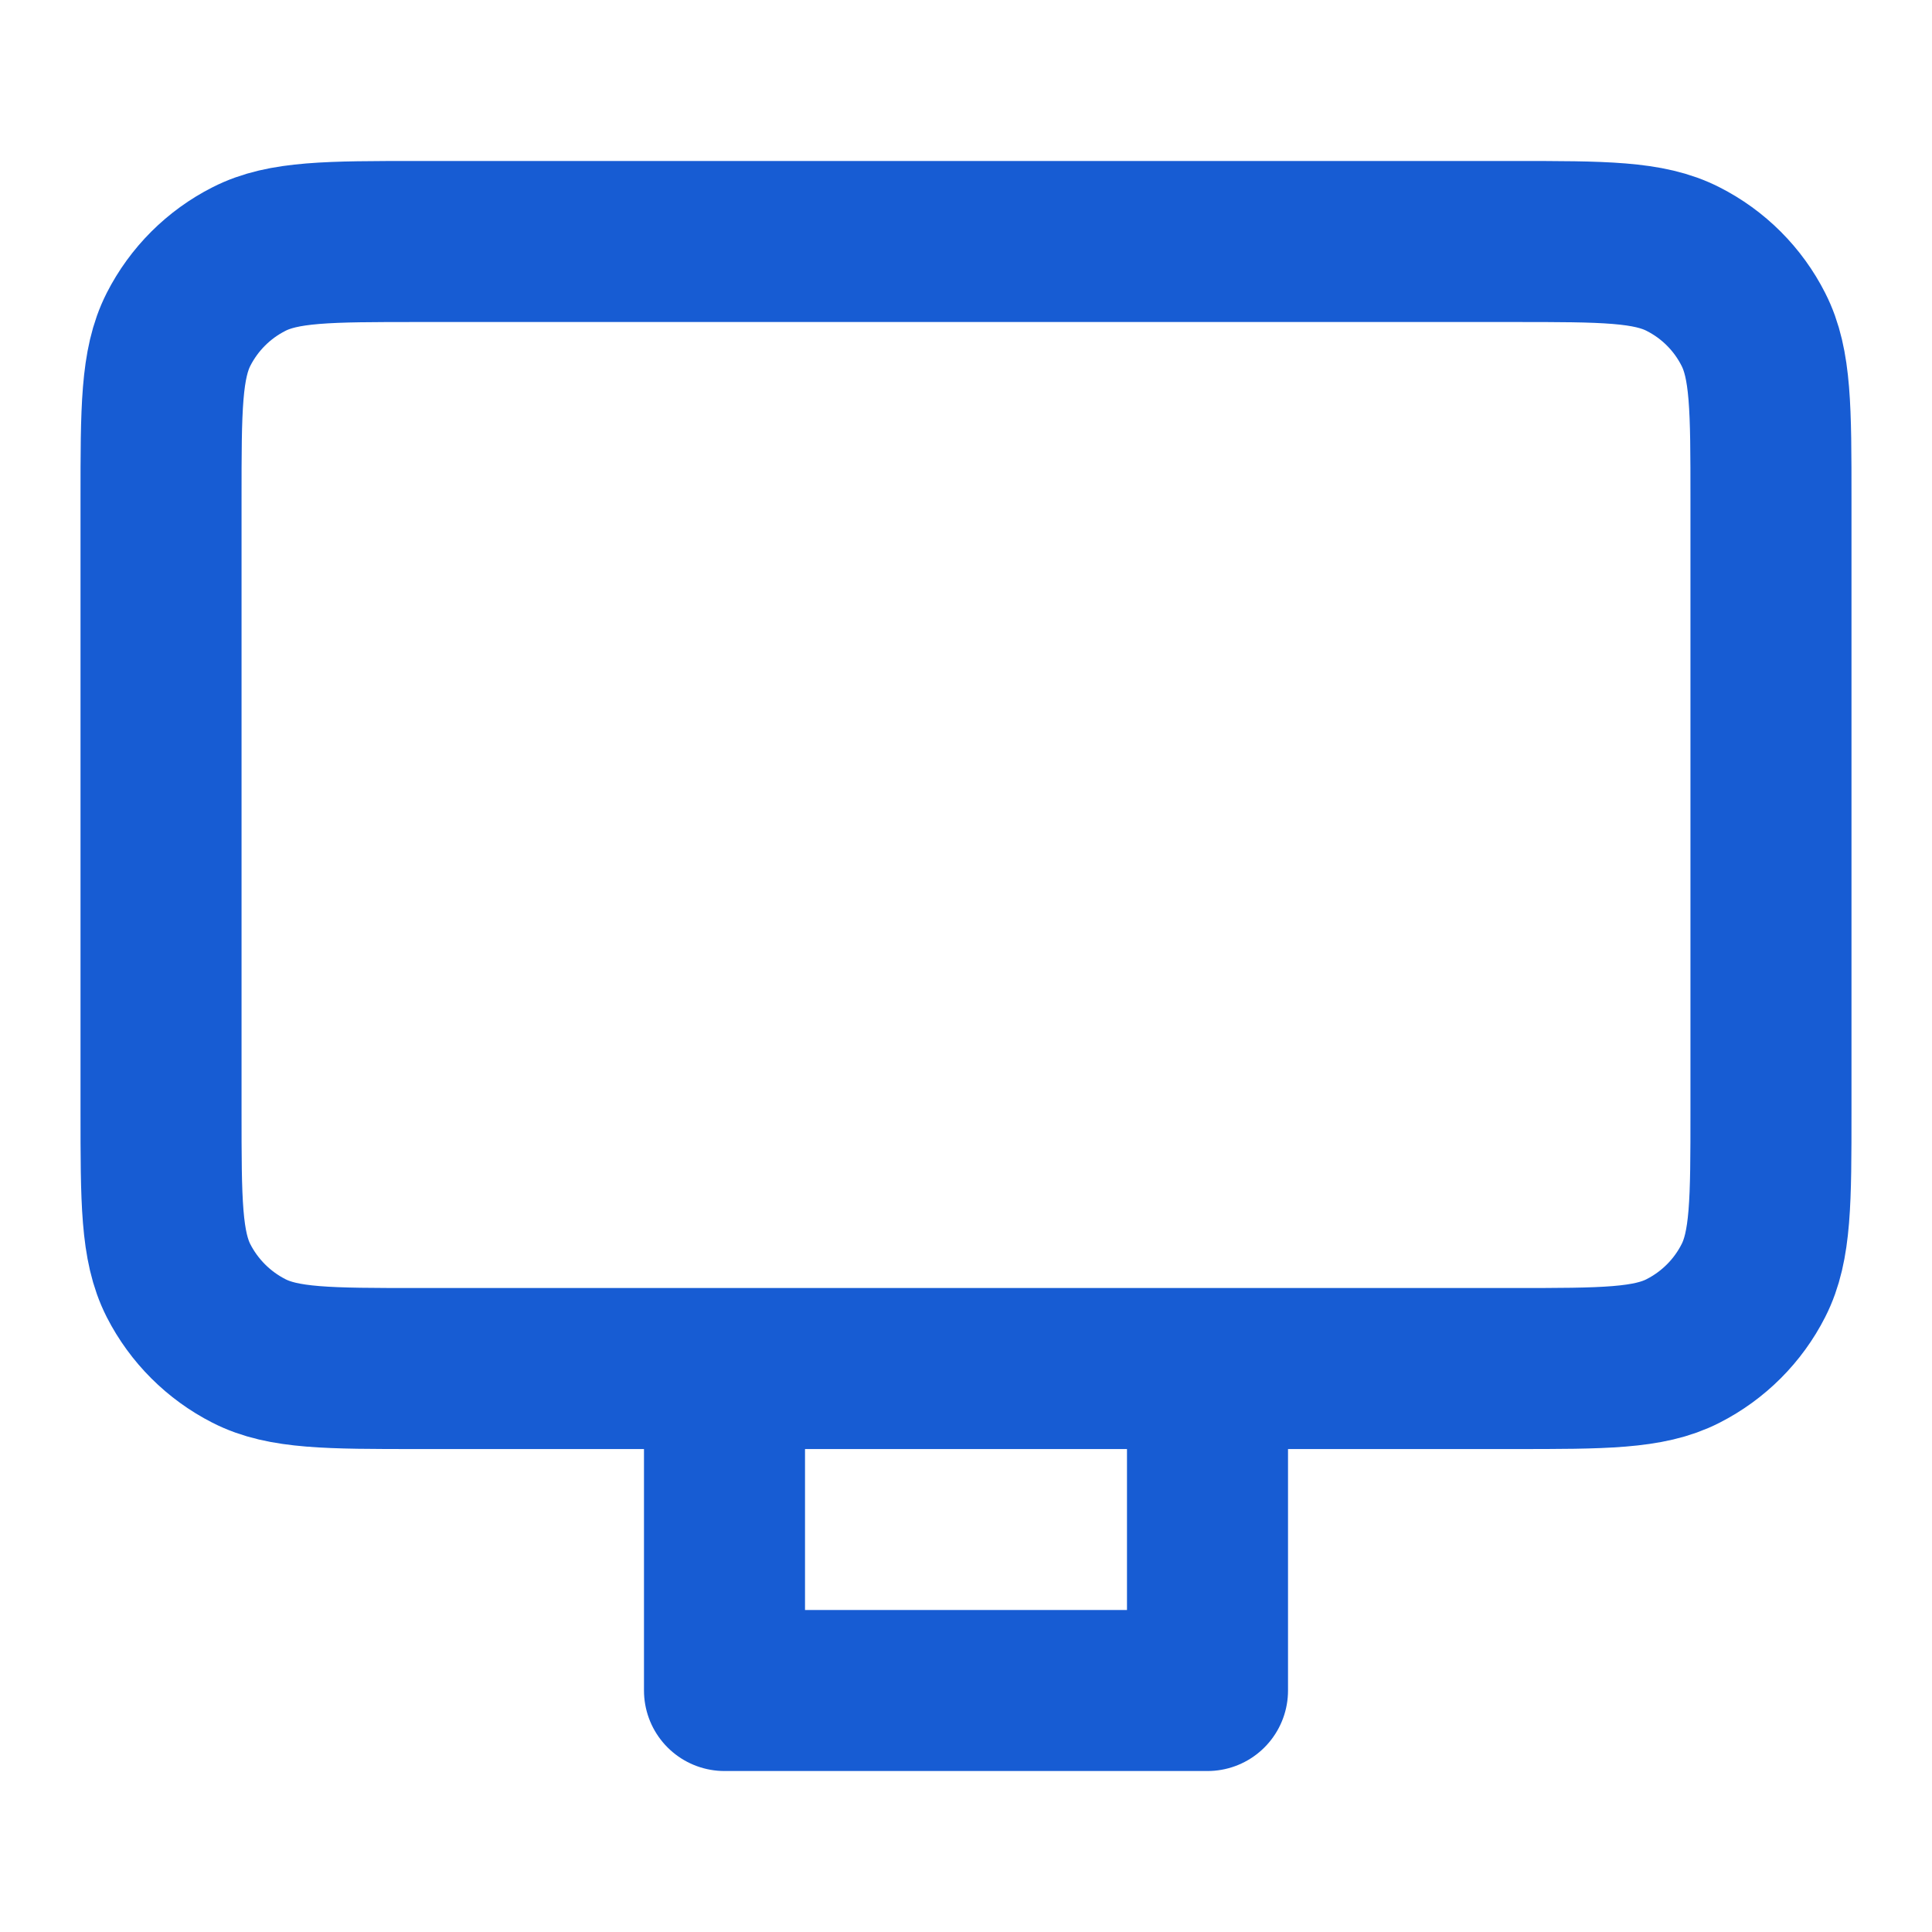
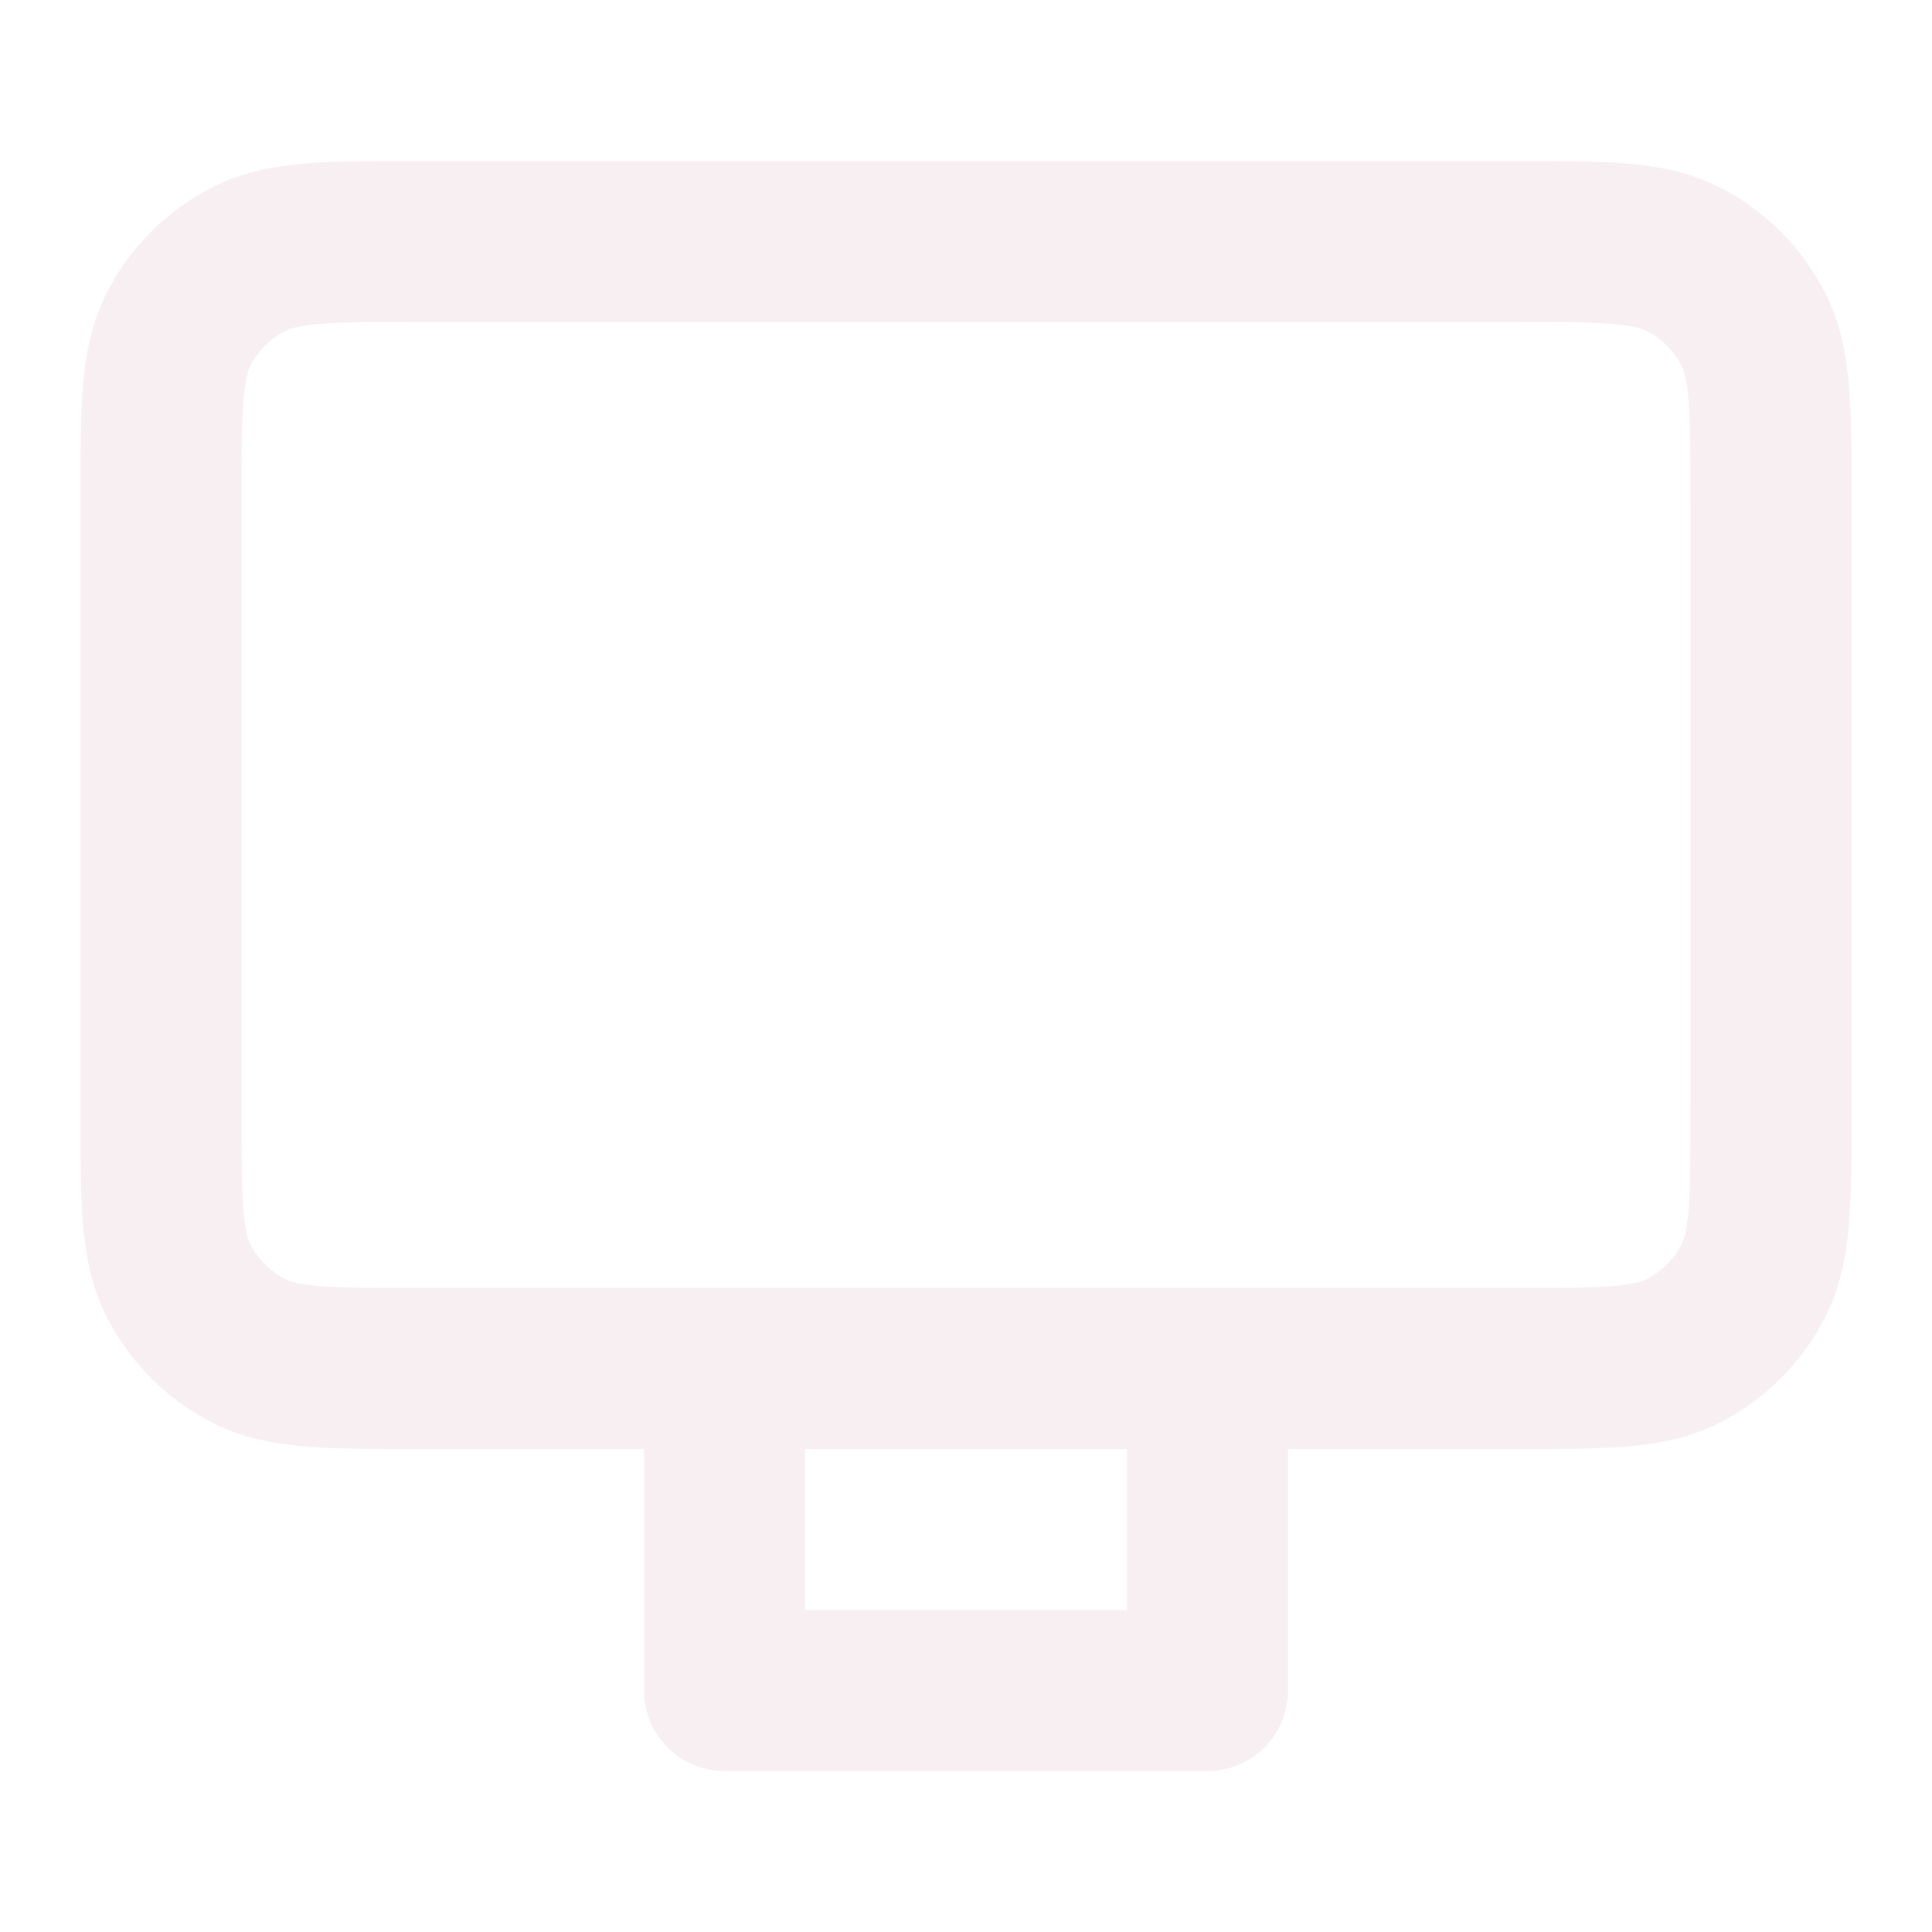
<svg xmlns="http://www.w3.org/2000/svg" width="20" height="20" viewBox="0 0 20 20" fill="none">
-   <path d="M12.5 14.167V17.5H7.5V14.167M4.333 14.167H15.666C16.6 14.167 17.067 14.167 17.423 13.985C17.737 13.825 17.992 13.57 18.151 13.257C18.333 12.9 18.333 12.433 18.333 11.5V5.167C18.333 4.233 18.333 3.767 18.151 3.41C17.992 3.096 17.737 2.841 17.423 2.682C17.067 2.5 16.6 2.5 15.666 2.5H4.333C3.4 2.5 2.933 2.5 2.577 2.682C2.263 2.841 2.008 3.096 1.848 3.41C1.667 3.767 1.667 4.233 1.667 5.167V11.5C1.667 12.433 1.667 12.9 1.848 13.257C2.008 13.57 2.263 13.825 2.577 13.985C2.933 14.167 3.4 14.167 4.333 14.167Z" stroke="#175CD3" stroke-width="1.667" stroke-linecap="round" stroke-linejoin="round" />
+   <path d="M12.5 14.167V17.5H7.5V14.167M4.333 14.167H15.666C16.6 14.167 17.067 14.167 17.423 13.985C17.737 13.825 17.992 13.57 18.151 13.257C18.333 12.9 18.333 12.433 18.333 11.5V5.167C18.333 4.233 18.333 3.767 18.151 3.41C17.992 3.096 17.737 2.841 17.423 2.682C17.067 2.5 16.6 2.5 15.666 2.5H4.333C3.4 2.5 2.933 2.5 2.577 2.682C2.263 2.841 2.008 3.096 1.848 3.41C1.667 3.767 1.667 4.233 1.667 5.167V11.5C1.667 12.433 1.667 12.9 1.848 13.257C2.008 13.57 2.263 13.825 2.577 13.985C2.933 14.167 3.4 14.167 4.333 14.167Z" stroke="#F7EFF2" stroke-width="1.667" stroke-linecap="round" stroke-linejoin="round" />
</svg>
